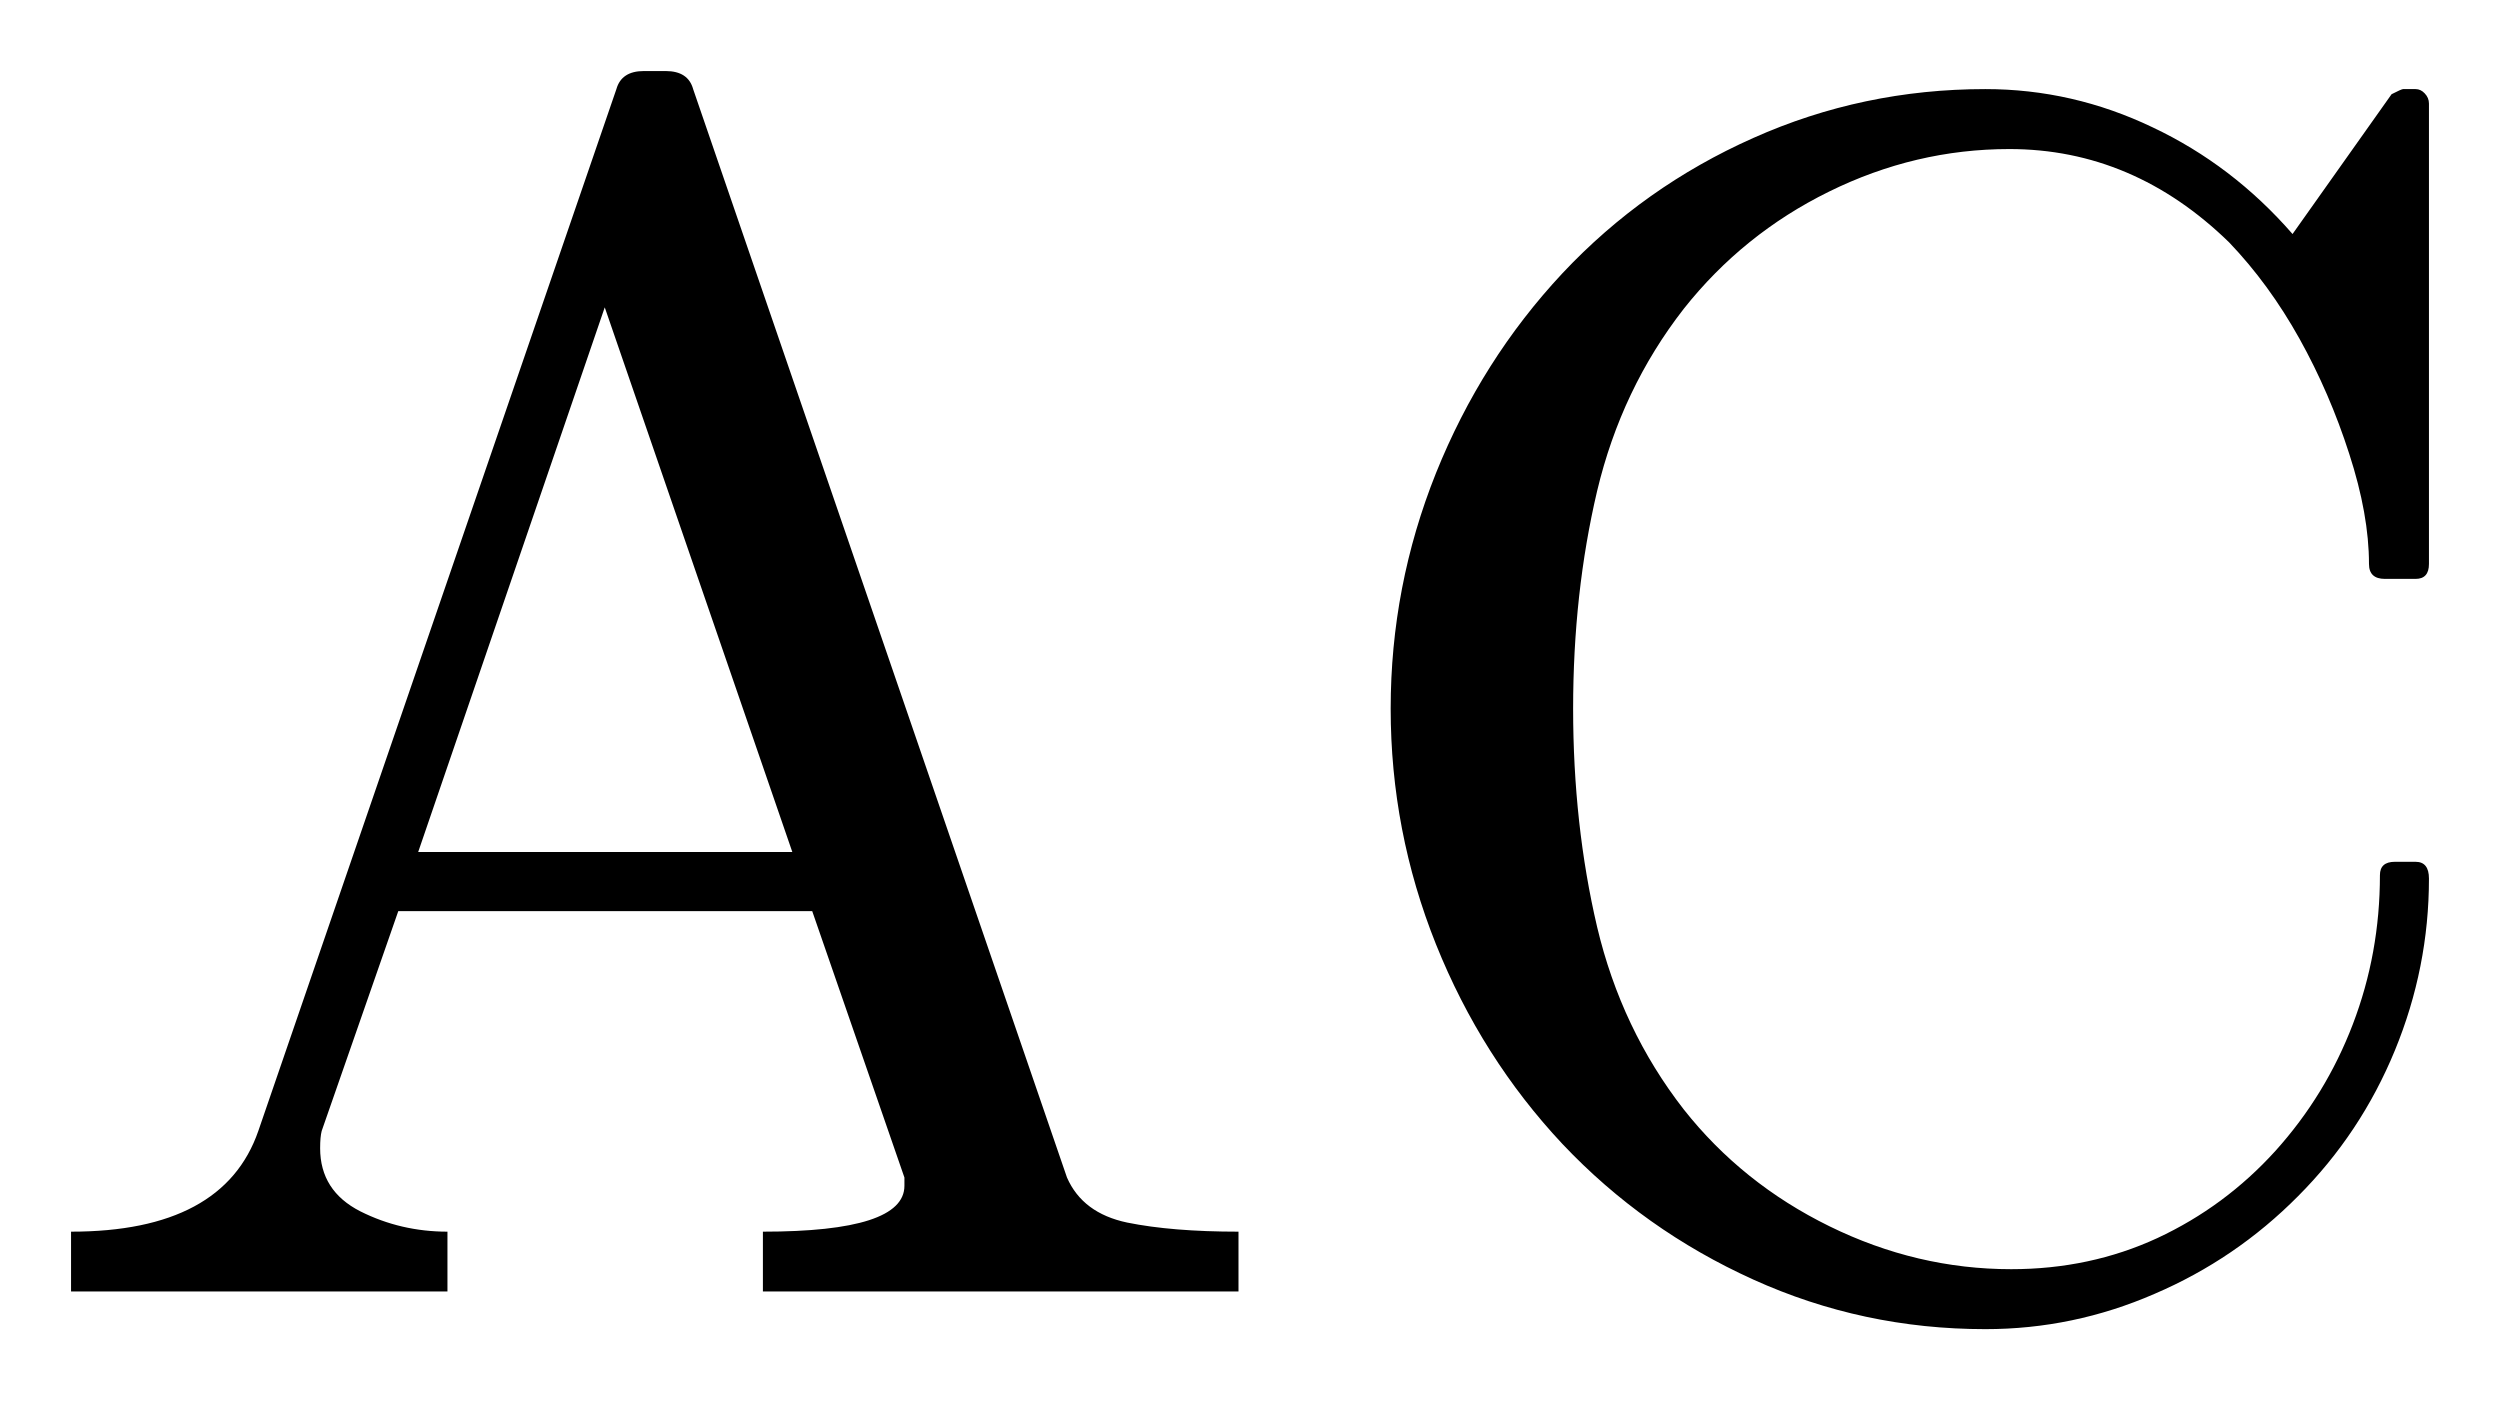
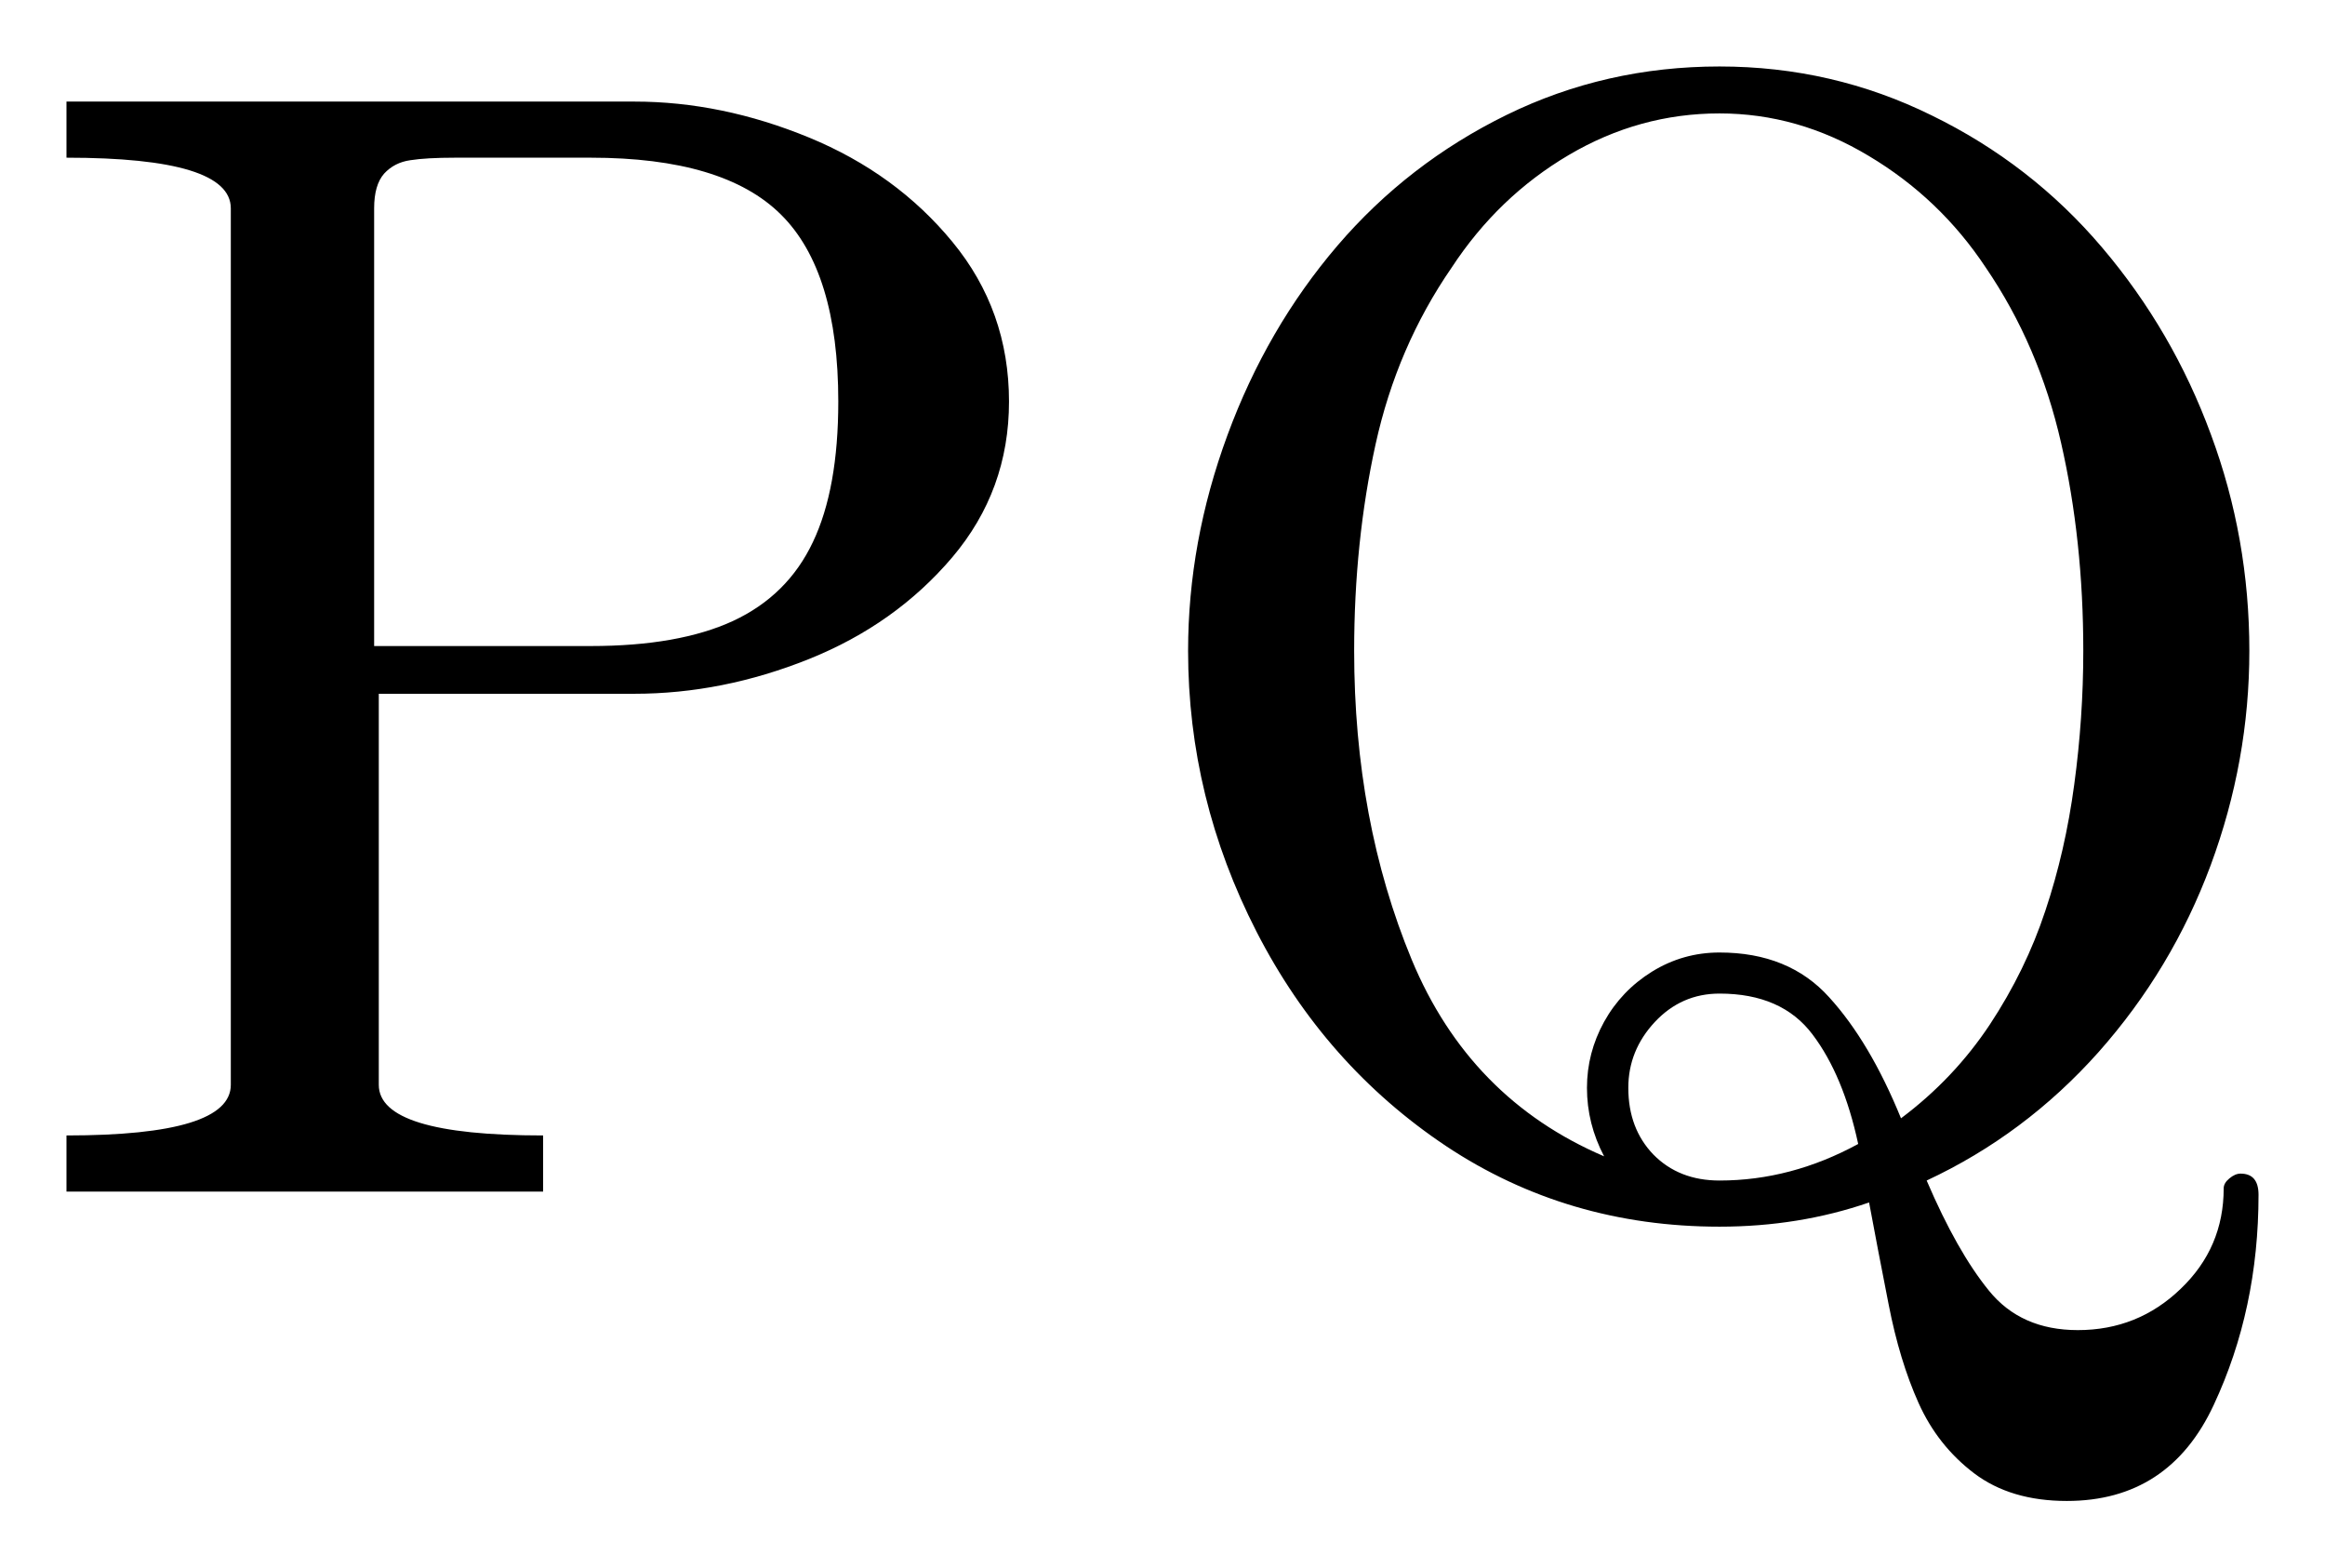
- <svg xmlns="http://www.w3.org/2000/svg" width="17.594pt" height="9.854pt" viewBox="0 0 17.594 9.854" version="1.1">
+ <svg xmlns="http://www.w3.org/2000/svg" width="17.487pt" height="11.789pt" viewBox="0 0 17.487 11.789" version="1.1">
  <defs>
    <style type="text/css">*{stroke-linejoin: round; stroke-linecap: butt}</style>
  </defs>
  <g id="figure_1">
    <g id="patch_1">
-       <path d="M 0 9.854  L 17.594 9.854  L 17.594 0  L 0 0  L 0 9.854  z " style="fill: none; opacity: 0" />
+       <path d="M 0 11.789  L 17.487 11.789  L 17.487 0  L 0 0  L 0 11.789  z " style="fill: none; opacity: 0" />
    </g>
    <g id="axes_1">
      <g id="patch_2">
-         <path d="M 0.5 9.089  L 0.5 8.668  Q 1.573 8.668 1.818 7.959  L 4.338 0.627  Q 4.374 0.5 4.531 0.5  L 4.685 0.5  Q 4.843 0.5 4.878 0.627  L 7.509 8.287  Q 7.619 8.538 7.933 8.604  Q 8.248 8.668 8.716 8.668  L 8.716 9.089  L 5.369 9.089  L 5.369 8.668  Q 6.365 8.668 6.365 8.345  L 6.365 8.287  L 5.716 6.412  L 2.803 6.412  L 2.264 7.959  Q 2.253 8 2.253 8.081  Q 2.253 8.381 2.536 8.525  Q 2.821 8.668 3.149 8.668  L 3.149 9.089  L 0.5 9.089  z M 2.943 5.996  L 5.576 5.996  L 4.256 2.163  L 2.943 5.996  z M 11.849 7.807  Q 12.26 8.328 12.875 8.63  Q 13.49 8.932 14.154 8.932  Q 14.709 8.932 15.183 8.713  Q 15.659 8.491 16.014 8.099  Q 16.368 7.706 16.558 7.209  Q 16.749 6.71 16.749 6.159  Q 16.749 6.065 16.854 6.065  L 17 6.065  Q 17.094 6.065 17.094 6.183  Q 17.094 6.809 16.854 7.393  Q 16.614 7.976 16.173 8.418  Q 15.734 8.861 15.162 9.106  Q 14.592 9.354 13.972 9.354  Q 13.109 9.354 12.339 9.005  Q 11.568 8.656 10.996 8.051  Q 10.426 7.443 10.106 6.646  Q 9.787 5.849 9.787 4.987  Q 9.787 4.126 10.106 3.329  Q 10.426 2.533 10.996 1.923  Q 11.568 1.314 12.339 0.971  Q 13.109 0.627 13.972 0.627  Q 14.587 0.627 15.149 0.896  Q 15.712 1.162 16.134 1.647  L 16.831 0.663  Q 16.901 0.627 16.912 0.627  L 17 0.627  Q 17.036 0.627 17.064 0.657  Q 17.094 0.688 17.094 0.729  L 17.094 3.969  Q 17.094 4.074 17 4.074  L 16.784 4.074  Q 16.672 4.074 16.672 3.969  Q 16.672 3.622 16.533 3.194  Q 16.396 2.767 16.183 2.384  Q 15.969 2 15.688 1.706  Q 15.014 1.049 14.141 1.049  Q 13.479 1.049 12.871 1.349  Q 12.266 1.647 11.849 2.174  Q 11.411 2.737 11.24 3.455  Q 11.071 4.173 11.071 4.987  Q 11.071 5.803 11.24 6.524  Q 11.411 7.244 11.849 7.807  z " clip-path="url(#p08f6bdc971)" />
+         <path d="M 0.5 8.962  L 0.5 8.54  Q 1.736 8.54 1.736 8.159  L 1.736 1.567  Q 1.736 1.186 0.5 1.186  L 0.5 0.764  L 4.771 0.764  Q 5.428 0.764 6.084 1.034  Q 6.74 1.304 7.164 1.82  Q 7.589 2.336 7.589 3.02  Q 7.589 3.688 7.162 4.192  Q 6.734 4.696 6.084 4.957  Q 5.433 5.218 4.771 5.218  L 2.849 5.218  L 2.849 8.159  Q 2.849 8.54 4.085 8.54  L 4.085 8.962  L 0.5 8.962  z M 2.814 4.859  L 4.443 4.859  Q 5.105 4.859 5.514 4.67  Q 5.924 4.479 6.114 4.077  Q 6.305 3.676 6.305 3.02  Q 6.305 2.041 5.874 1.614  Q 5.444 1.186 4.443 1.186  L 3.423 1.186  Q 3.206 1.186 3.086 1.205  Q 2.966 1.222 2.889 1.306  Q 2.814 1.391 2.814 1.567  L 2.814 4.859  z M 12.933 9.226  Q 11.79 9.226 10.878 8.621  Q 9.967 8.013 9.451 7.008  Q 8.936 6.003 8.936 4.895  Q 8.936 4.076 9.232 3.273  Q 9.528 2.469 10.059 1.848  Q 10.59 1.228 11.332 0.864  Q 12.076 0.5 12.933 0.5  Q 13.783 0.5 14.529 0.868  Q 15.277 1.233 15.81 1.861  Q 16.342 2.487 16.629 3.268  Q 16.918 4.046 16.918 4.895  Q 16.918 5.722 16.627 6.508  Q 16.336 7.291 15.783 7.914  Q 15.23 8.534 14.491 8.879  Q 14.72 9.414 14.96 9.708  Q 15.2 10.004 15.628 10.004  Q 16.08 10.004 16.402 9.693  Q 16.725 9.384 16.725 8.938  Q 16.725 8.898 16.768 8.863  Q 16.811 8.827 16.852 8.827  Q 16.987 8.827 16.987 8.986  Q 16.987 9.847 16.65 10.567  Q 16.314 11.289 15.545 11.289  Q 15.123 11.289 14.848 11.081  Q 14.574 10.873 14.43 10.552  Q 14.287 10.233 14.205 9.811  Q 14.122 9.389 14.058 9.044  Q 13.53 9.226 12.933 9.226  z M 12.933 8.879  Q 13.471 8.879 13.976 8.604  Q 13.865 8.088 13.633 7.781  Q 13.402 7.473 12.933 7.473  Q 12.646 7.473 12.446 7.687  Q 12.247 7.901 12.247 8.182  Q 12.247 8.488 12.436 8.684  Q 12.628 8.879 12.933 8.879  z M 11.936 8.182  Q 11.936 7.919 12.065 7.685  Q 12.195 7.451 12.425 7.308  Q 12.658 7.164 12.933 7.164  Q 13.455 7.164 13.758 7.501  Q 14.064 7.837 14.298 8.411  Q 14.696 8.113 14.966 7.706  Q 15.236 7.297 15.384 6.849  Q 15.534 6.401 15.601 5.9  Q 15.669 5.399 15.669 4.895  Q 15.669 4.062 15.502 3.331  Q 15.335 2.598 14.936 2.013  Q 14.591 1.492 14.056 1.173  Q 13.524 0.853 12.933 0.853  Q 12.33 0.853 11.799 1.166  Q 11.268 1.479 10.918 2.013  Q 10.507 2.609 10.346 3.342  Q 10.185 4.076 10.185 4.895  Q 10.185 6.172 10.618 7.218  Q 11.053 8.264 12.065 8.697  Q 11.936 8.452 11.936 8.182  z " clip-path="url(#p08a52ee445)" />
      </g>
    </g>
  </g>
  <defs>
-     <clipPath id="p08f6bdc971">
-       <rect x="0" y="0" width="17.594" height="9.854" />
+     <clipPath id="p08a52ee445">
+       <rect x="0" y="0" width="17.487" height="11.789" />
    </clipPath>
  </defs>
</svg>
